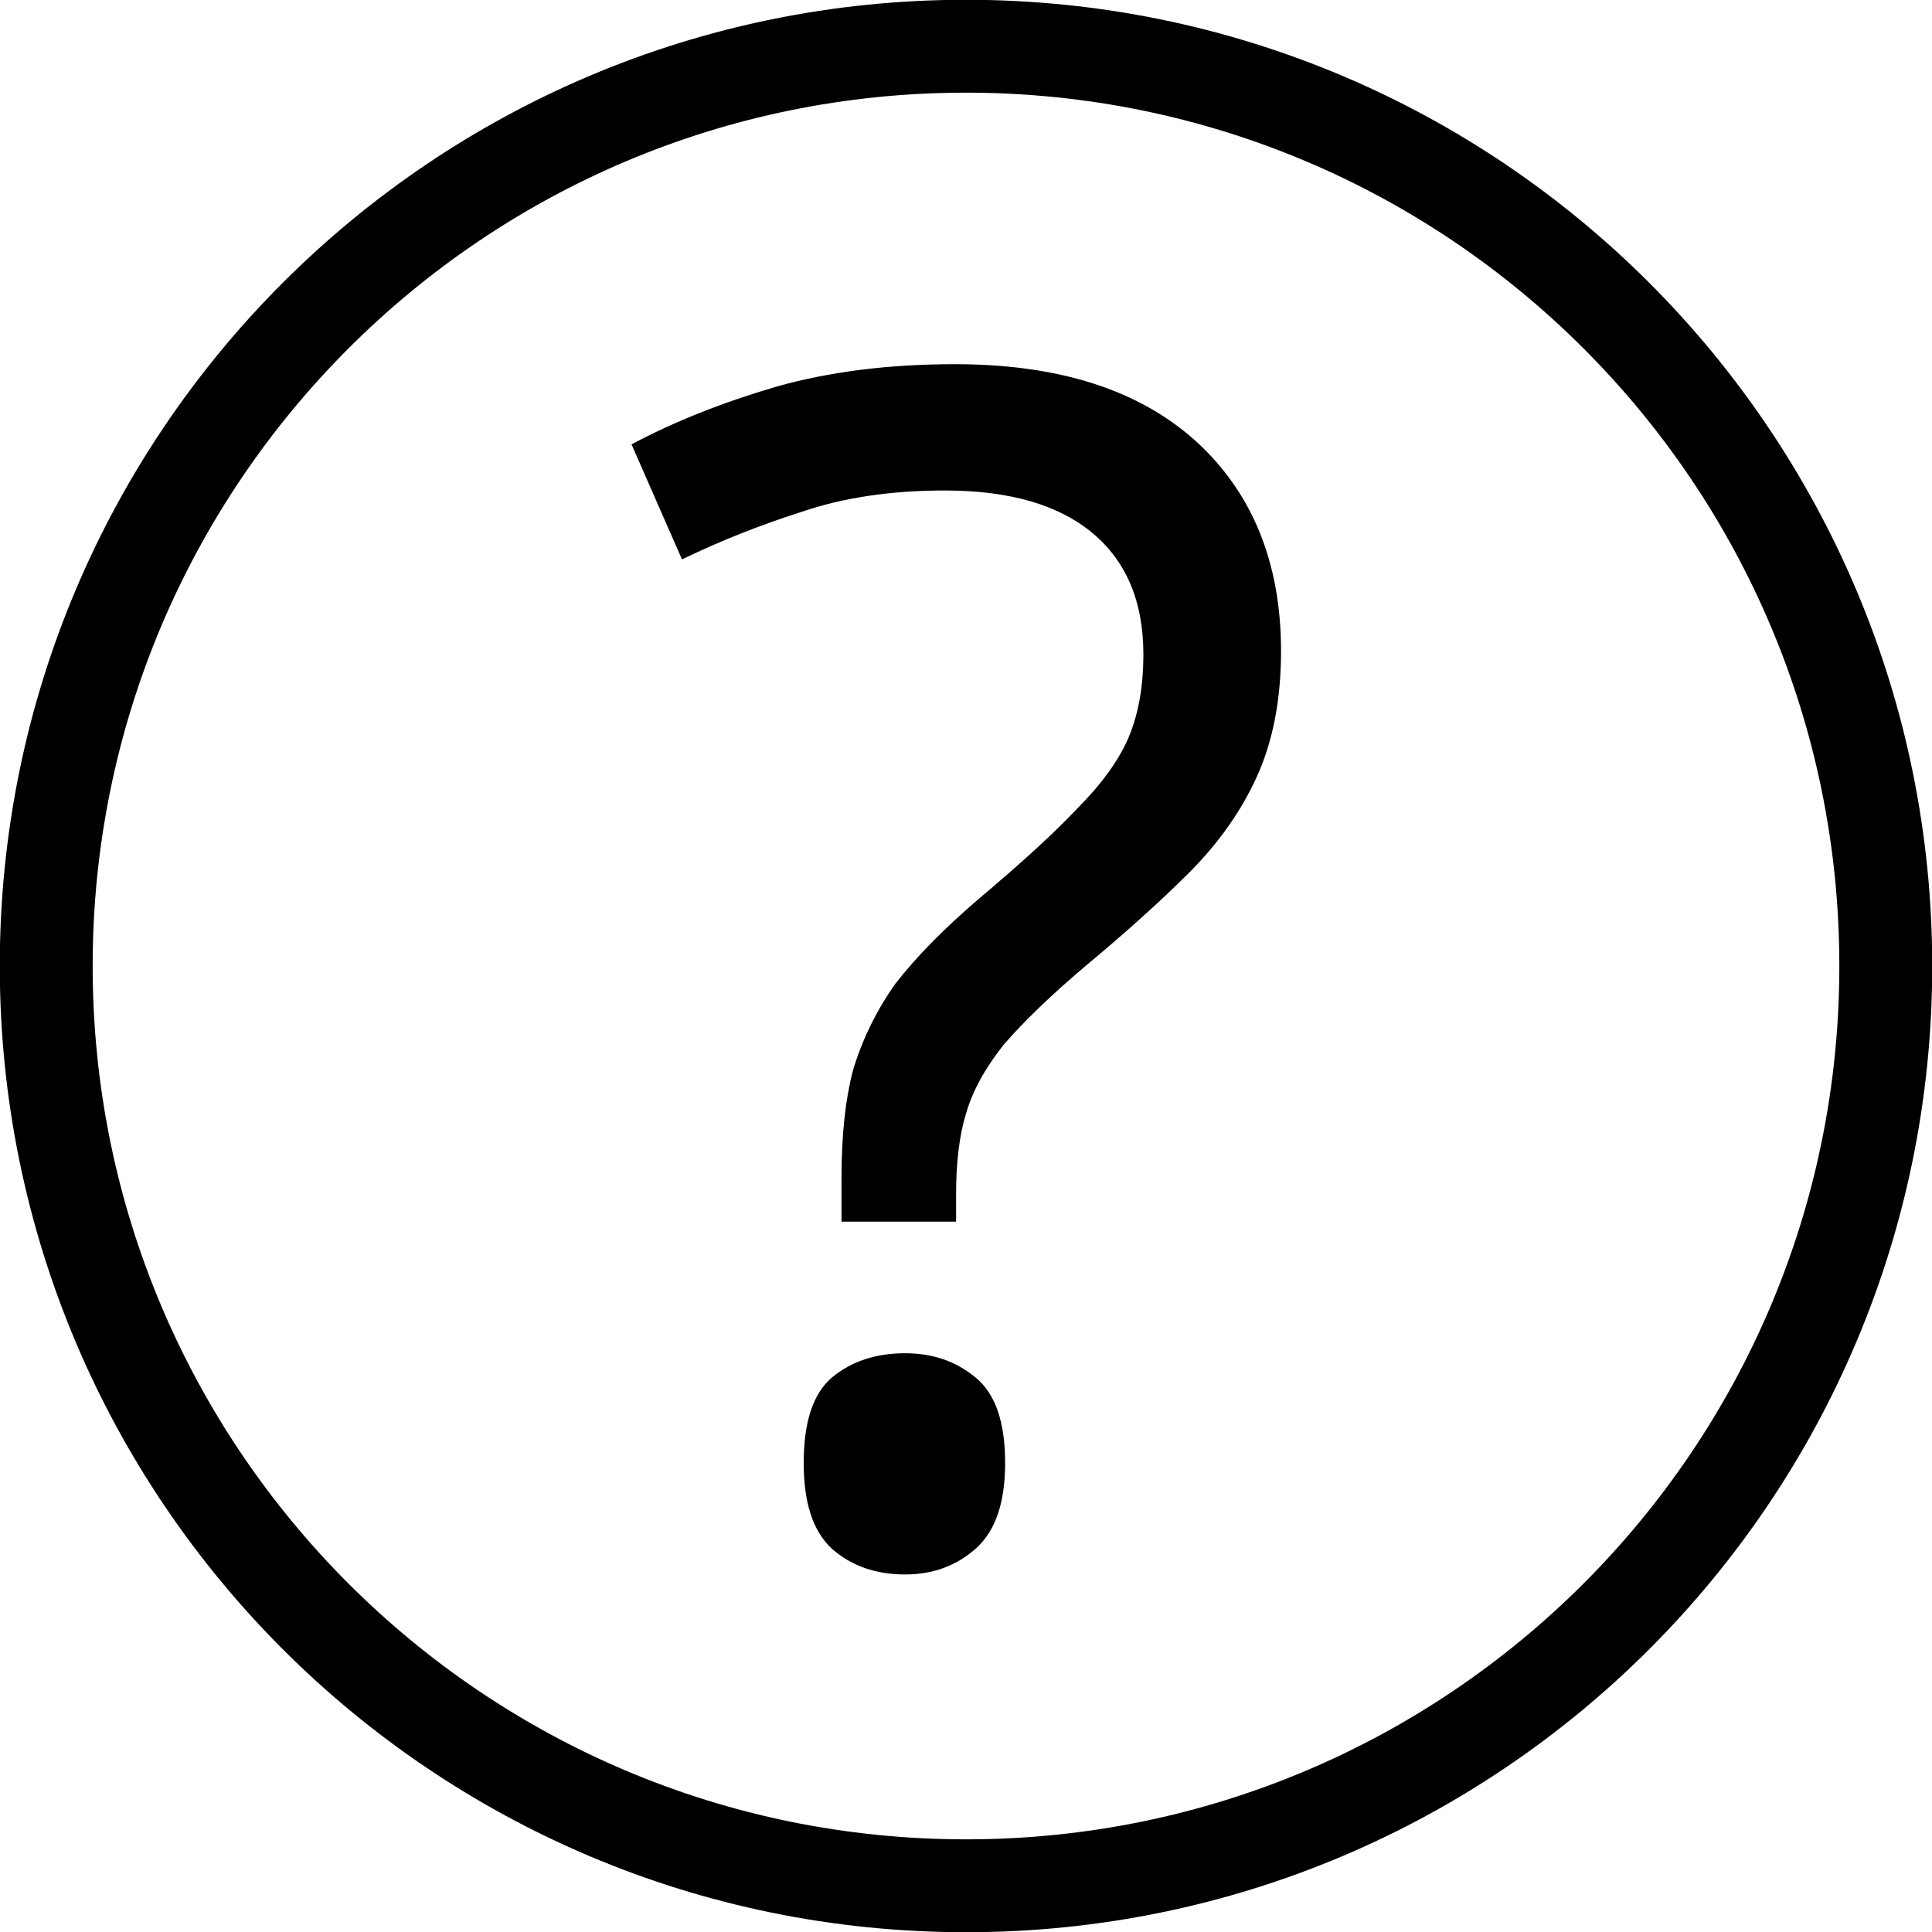
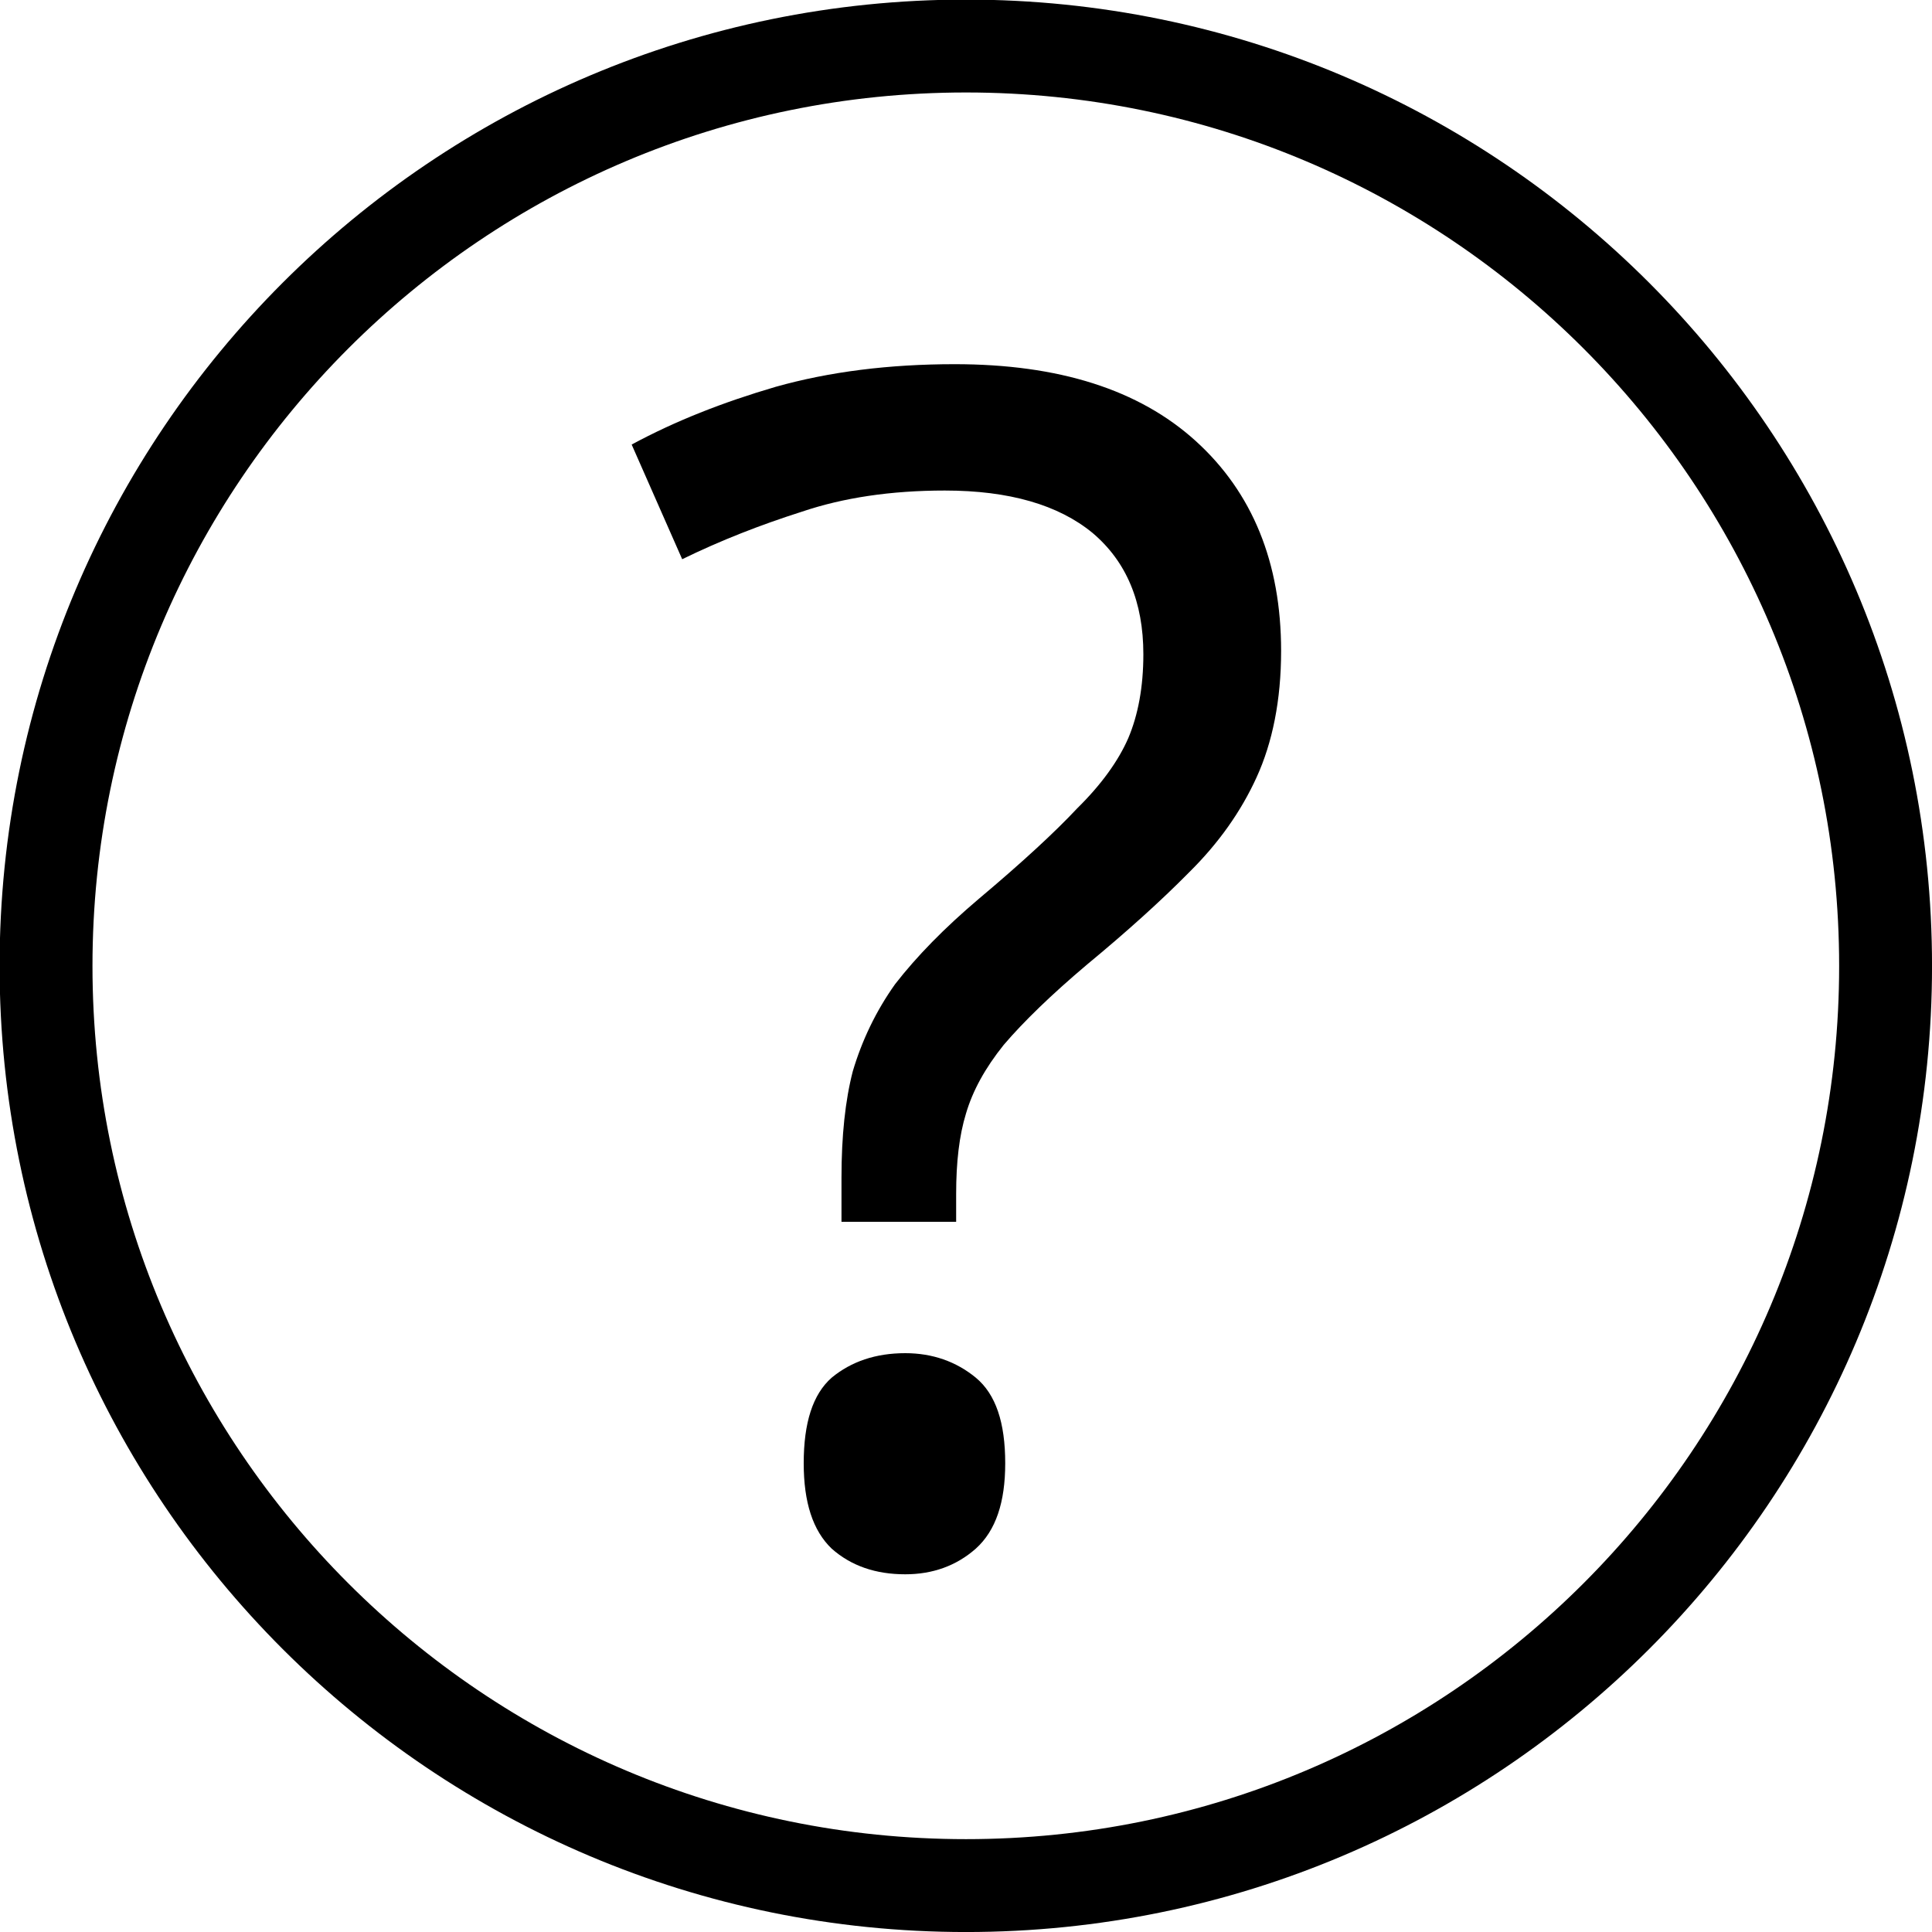
- <svg xmlns="http://www.w3.org/2000/svg" width="16" height="16" viewBox="0 0 16 16">
-   <path fill-rule="nonzero" fill="rgb(100%, 100%, 100%)" fill-opacity="1" stroke-width="5" stroke-linecap="butt" stroke-linejoin="miter" stroke="rgb(0%, 0%, 0%)" stroke-opacity="1" stroke-miterlimit="4" d="M 101.512 52 C 101.512 79.346 79.346 101.512 52 101.512 C 24.654 101.512 2.488 79.346 2.488 52 C 2.488 24.654 24.654 2.488 52 2.488 C 79.346 2.488 101.512 24.654 101.512 52 Z M 101.512 52 " transform="matrix(0.153846, 0, 0, 0.153846, 0, 0)" />
-   <path fill-rule="nonzero" fill="rgb(0%, 0%, 0%)" fill-opacity="1" d="M 6.969 9.754 C 6.969 9.406 7 9.113 7.062 8.871 C 7.137 8.617 7.254 8.375 7.414 8.148 C 7.59 7.922 7.82 7.688 8.109 7.441 C 8.461 7.145 8.734 6.895 8.922 6.695 C 9.121 6.496 9.262 6.301 9.344 6.113 C 9.426 5.922 9.469 5.691 9.469 5.418 C 9.469 4.984 9.328 4.648 9.047 4.414 C 8.766 4.18 8.359 4.062 7.824 4.062 C 7.379 4.062 6.984 4.121 6.641 4.238 C 6.297 4.348 5.969 4.477 5.648 4.633 L 5.23 3.68 C 5.59 3.488 5.988 3.332 6.426 3.203 C 6.867 3.078 7.363 3.016 7.906 3.016 C 8.766 3.016 9.43 3.227 9.902 3.652 C 10.371 4.078 10.609 4.66 10.609 5.391 C 10.609 5.801 10.539 6.148 10.406 6.438 C 10.277 6.719 10.094 6.98 9.848 7.227 C 9.613 7.461 9.332 7.715 9.004 7.988 C 8.707 8.238 8.477 8.461 8.312 8.652 C 8.16 8.844 8.055 9.031 8 9.223 C 7.945 9.402 7.918 9.625 7.918 9.887 L 7.918 10.117 L 6.969 10.117 Z M 6.656 12.117 C 6.656 11.781 6.73 11.547 6.887 11.41 C 7.051 11.273 7.254 11.207 7.496 11.207 C 7.723 11.207 7.918 11.273 8.082 11.41 C 8.246 11.547 8.324 11.781 8.324 12.117 C 8.324 12.441 8.246 12.676 8.082 12.824 C 7.918 12.969 7.723 13.039 7.496 13.039 C 7.254 13.039 7.051 12.969 6.887 12.824 C 6.73 12.676 6.656 12.441 6.656 12.117 Z M 6.656 12.117 " />
+ <svg xmlns="http://www.w3.org/2000/svg" width="20" height="20" viewBox="0 0 20 20">
+   <path fill-rule="nonzero" fill="rgb(100%, 100%, 100%)" fill-opacity="1" stroke-width="5" stroke-linecap="butt" stroke-linejoin="miter" stroke="rgb(0%, 0%, 0%)" stroke-opacity="1" stroke-miterlimit="4" d="M 101.502 52 C 101.502 79.341 79.341 101.502 52 101.502 C 24.659 101.502 2.478 79.341 2.478 52 C 2.478 24.659 24.659 2.478 52 2.478 C 79.341 2.478 101.502 24.659 101.502 52 Z M 101.502 52 " transform="matrix(0.192307, 0, 0, 0.192307, 0, 0)" />
+   <path fill-rule="nonzero" fill="rgb(0%, 0%, 0%)" fill-opacity="1" d="M 8.711 12.191 C 8.711 11.758 8.75 11.391 8.828 11.09 C 8.922 10.773 9.066 10.469 9.266 10.188 C 9.488 9.902 9.773 9.609 10.137 9.301 C 10.578 8.93 10.918 8.617 11.152 8.367 C 11.402 8.121 11.578 7.875 11.68 7.641 C 11.781 7.402 11.836 7.113 11.836 6.773 C 11.836 6.23 11.66 5.812 11.309 5.516 C 10.957 5.227 10.449 5.078 9.781 5.078 C 9.223 5.078 8.73 5.152 8.301 5.297 C 7.871 5.434 7.461 5.594 7.062 5.789 L 6.539 4.602 C 6.988 4.359 7.484 4.164 8.031 4.004 C 8.586 3.848 9.203 3.77 9.883 3.77 C 10.957 3.77 11.789 4.031 12.379 4.566 C 12.965 5.098 13.262 5.824 13.262 6.738 C 13.262 7.25 13.172 7.688 13.008 8.047 C 12.848 8.398 12.617 8.727 12.309 9.031 C 12.016 9.328 11.664 9.645 11.254 9.984 C 10.883 10.297 10.594 10.578 10.391 10.816 C 10.199 11.055 10.07 11.289 10 11.527 C 9.93 11.754 9.898 12.031 9.898 12.359 L 9.898 12.648 L 8.711 12.648 Z M 8.32 15.148 C 8.32 14.727 8.414 14.434 8.609 14.262 C 8.812 14.094 9.066 14.008 9.371 14.008 C 9.652 14.008 9.898 14.094 10.102 14.262 C 10.309 14.434 10.406 14.727 10.406 15.148 C 10.406 15.551 10.309 15.844 10.102 16.031 C 9.898 16.211 9.652 16.297 9.371 16.297 C 9.066 16.297 8.812 16.211 8.609 16.031 C 8.414 15.844 8.32 15.551 8.32 15.148 Z M 8.32 15.148 " />
</svg>
